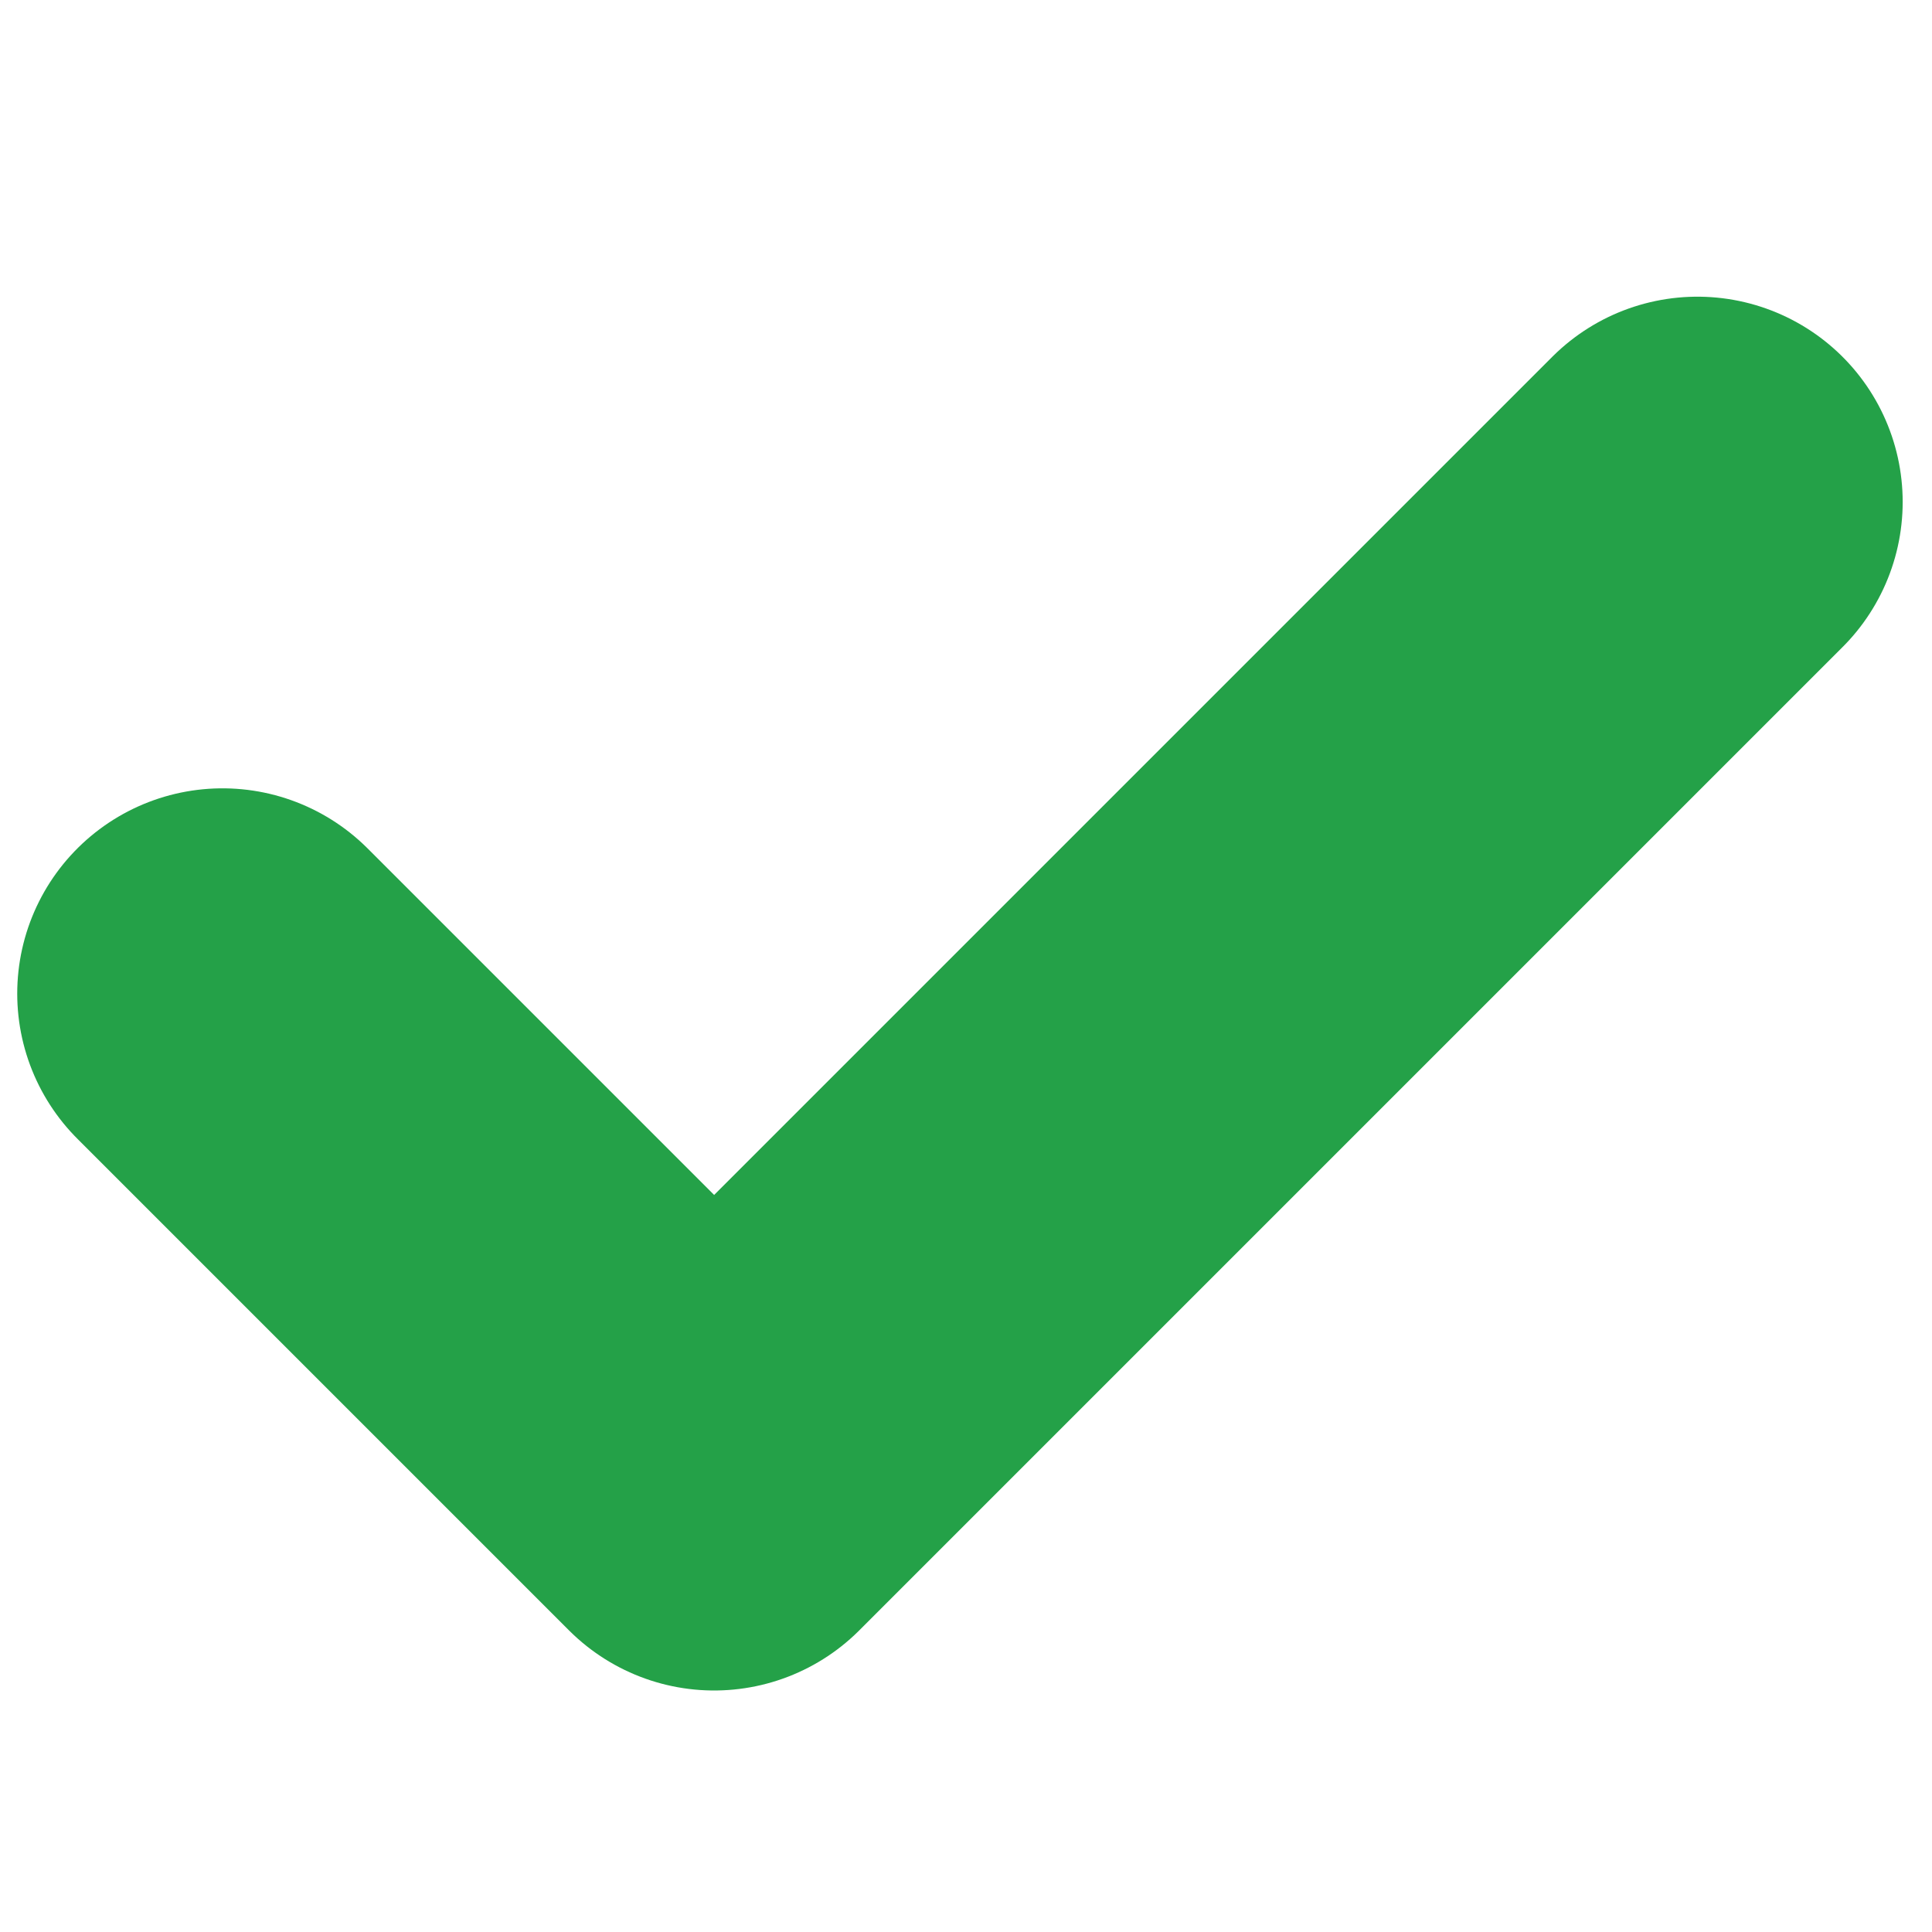
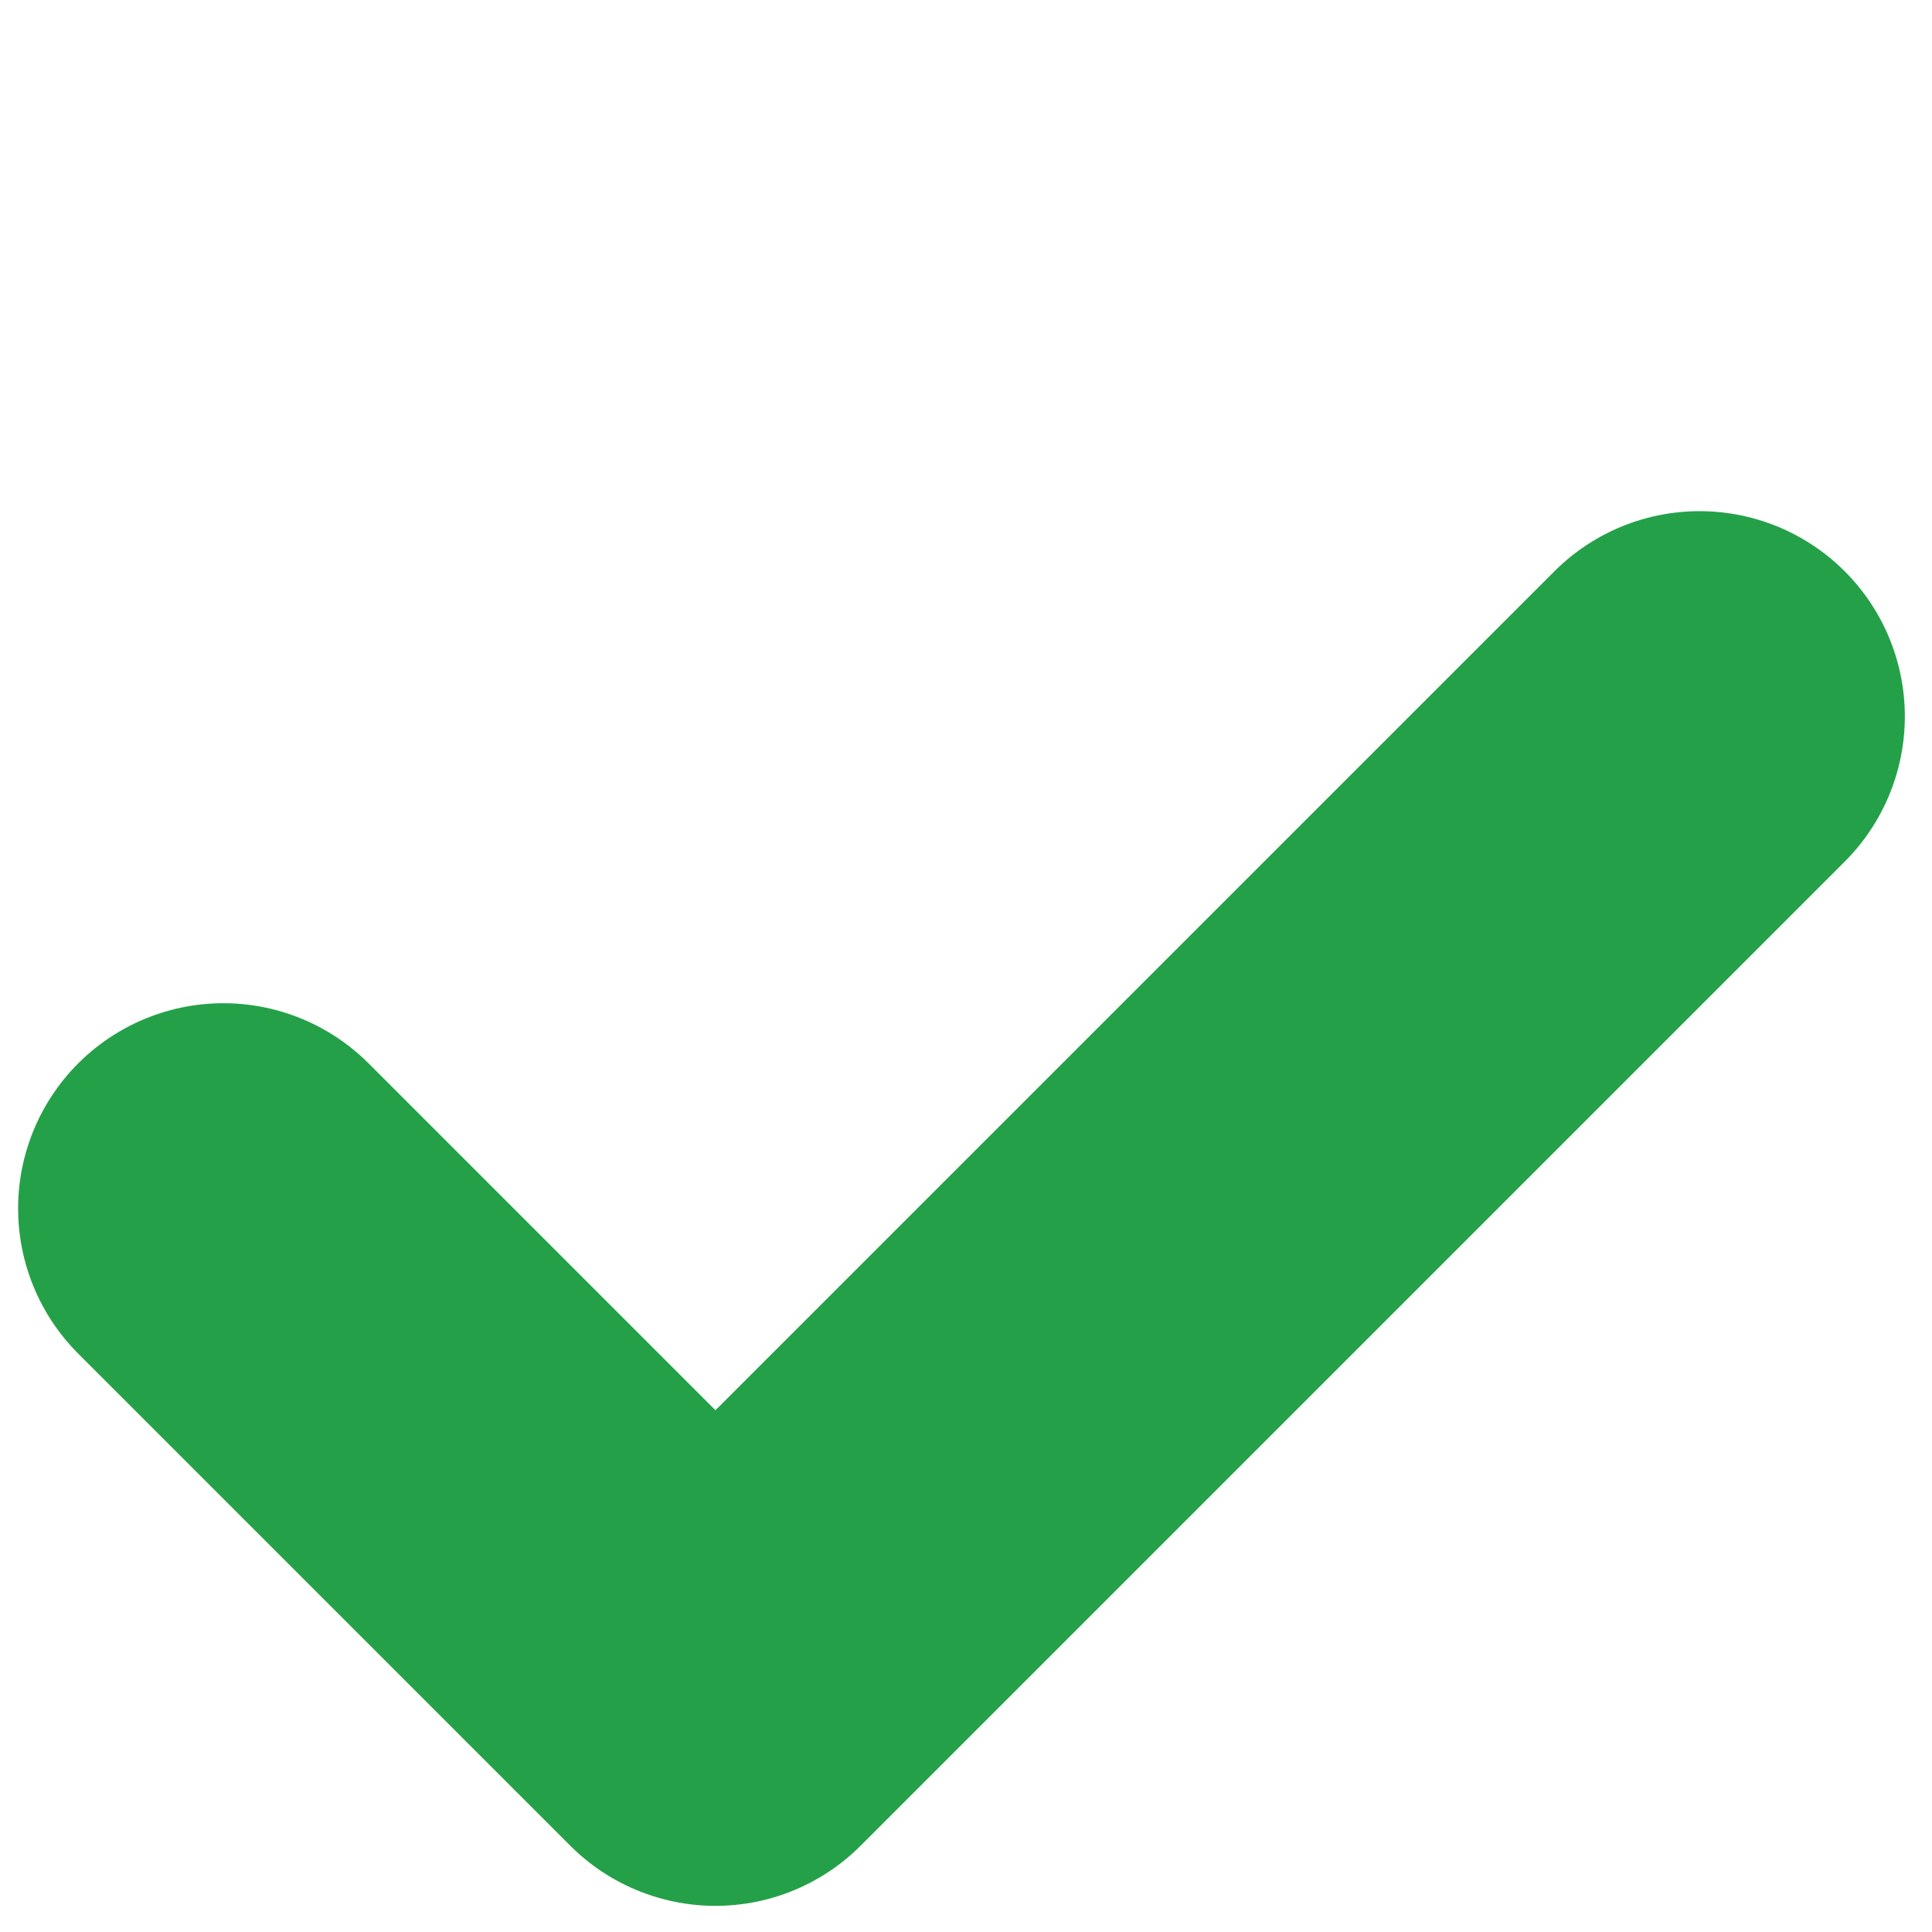
- <svg xmlns="http://www.w3.org/2000/svg" width="64" height="64" viewBox="0 0 16.933 16.933" version="1.1" id="svg842">
-   <defs id="defs836" />
+ <svg xmlns="http://www.w3.org/2000/svg" version="1.1" id="svg842" x="0px" y="0px" viewBox="0 0 64 64" style="enable-background:new 0 0 64 64;" xml:space="preserve">
+   <style type="text/css">
+ 	.st0{fill:none;stroke:#24A148;stroke-width:13.601;stroke-linecap:round;stroke-linejoin:round;stroke-miterlimit:15.118;}
+ </style>
  <g id="layer1" transform="translate(0,-280.0667)">
-     <path style="fill:none;stroke:#24a148;stroke-width:3.598;stroke-linecap:round;stroke-linejoin:round;stroke-miterlimit:4;stroke-dasharray:none;stroke-opacity:1" d="m 1.95,288.775 4.309,4.309 8.618,-8.618" id="path1408" />
+     <path id="path1408" class="st0" d="M7.4,320.1l16.3,16.3l32.6-32.6" />
  </g>
</svg>
